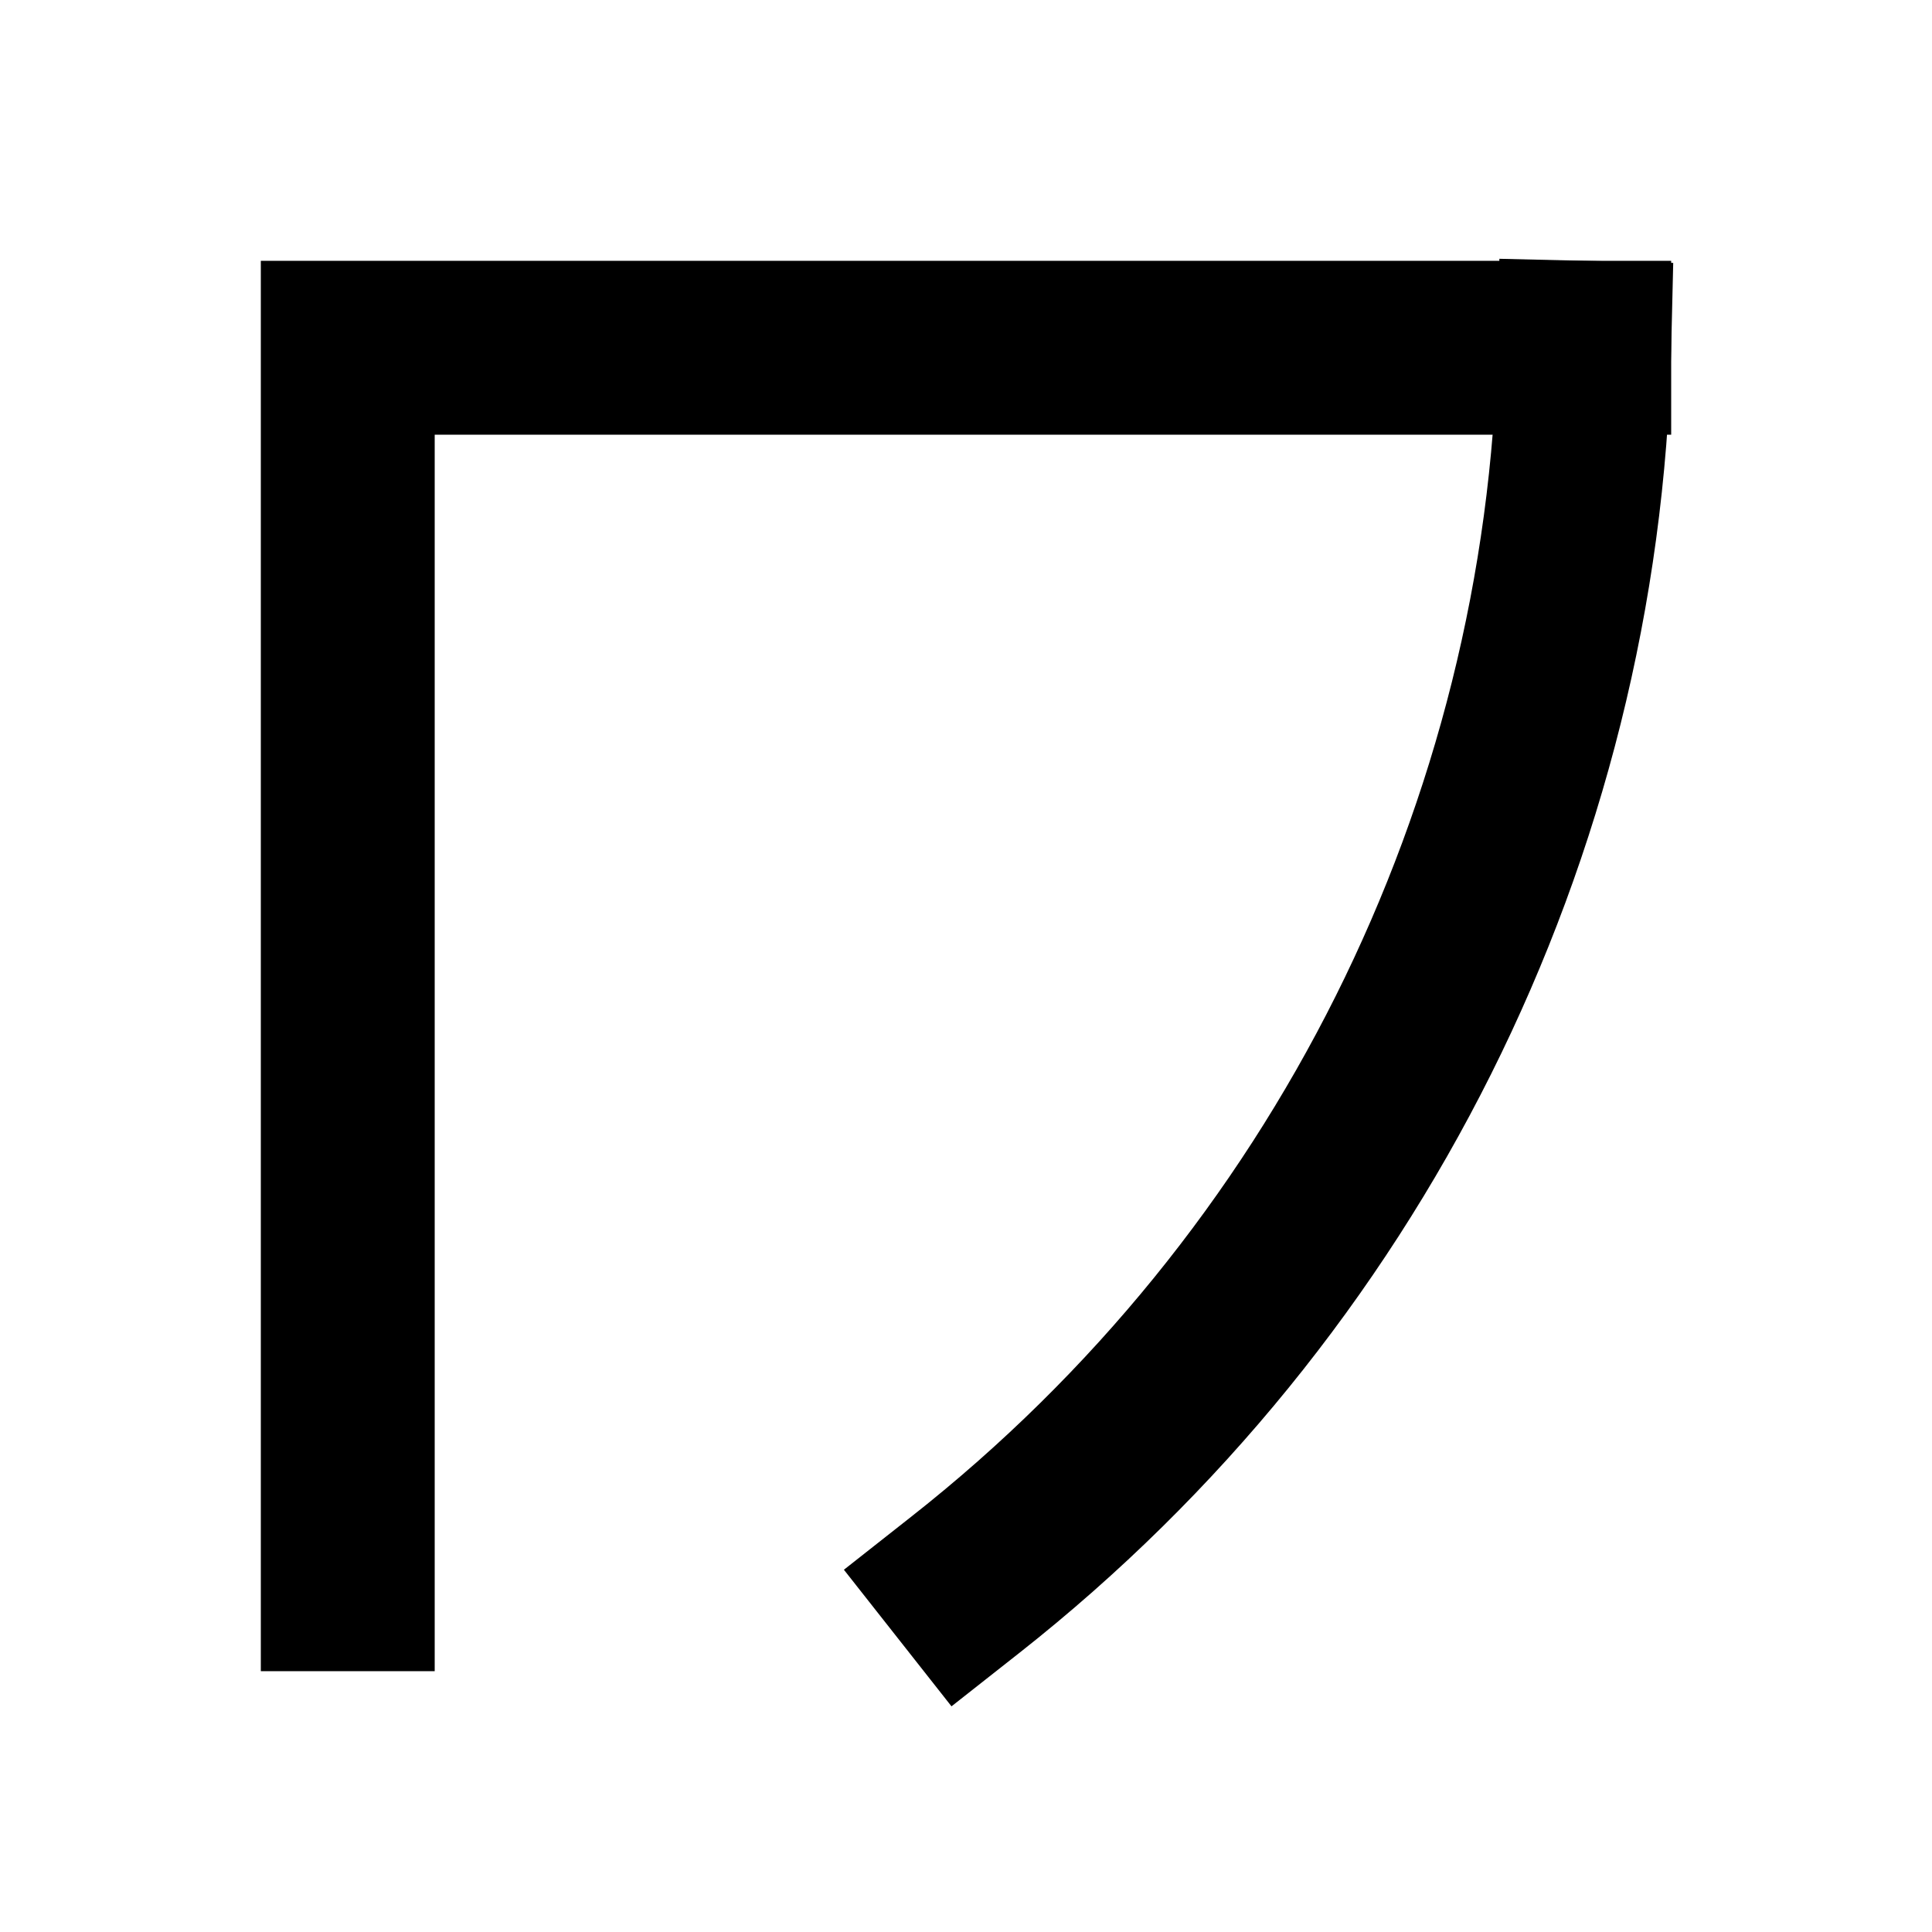
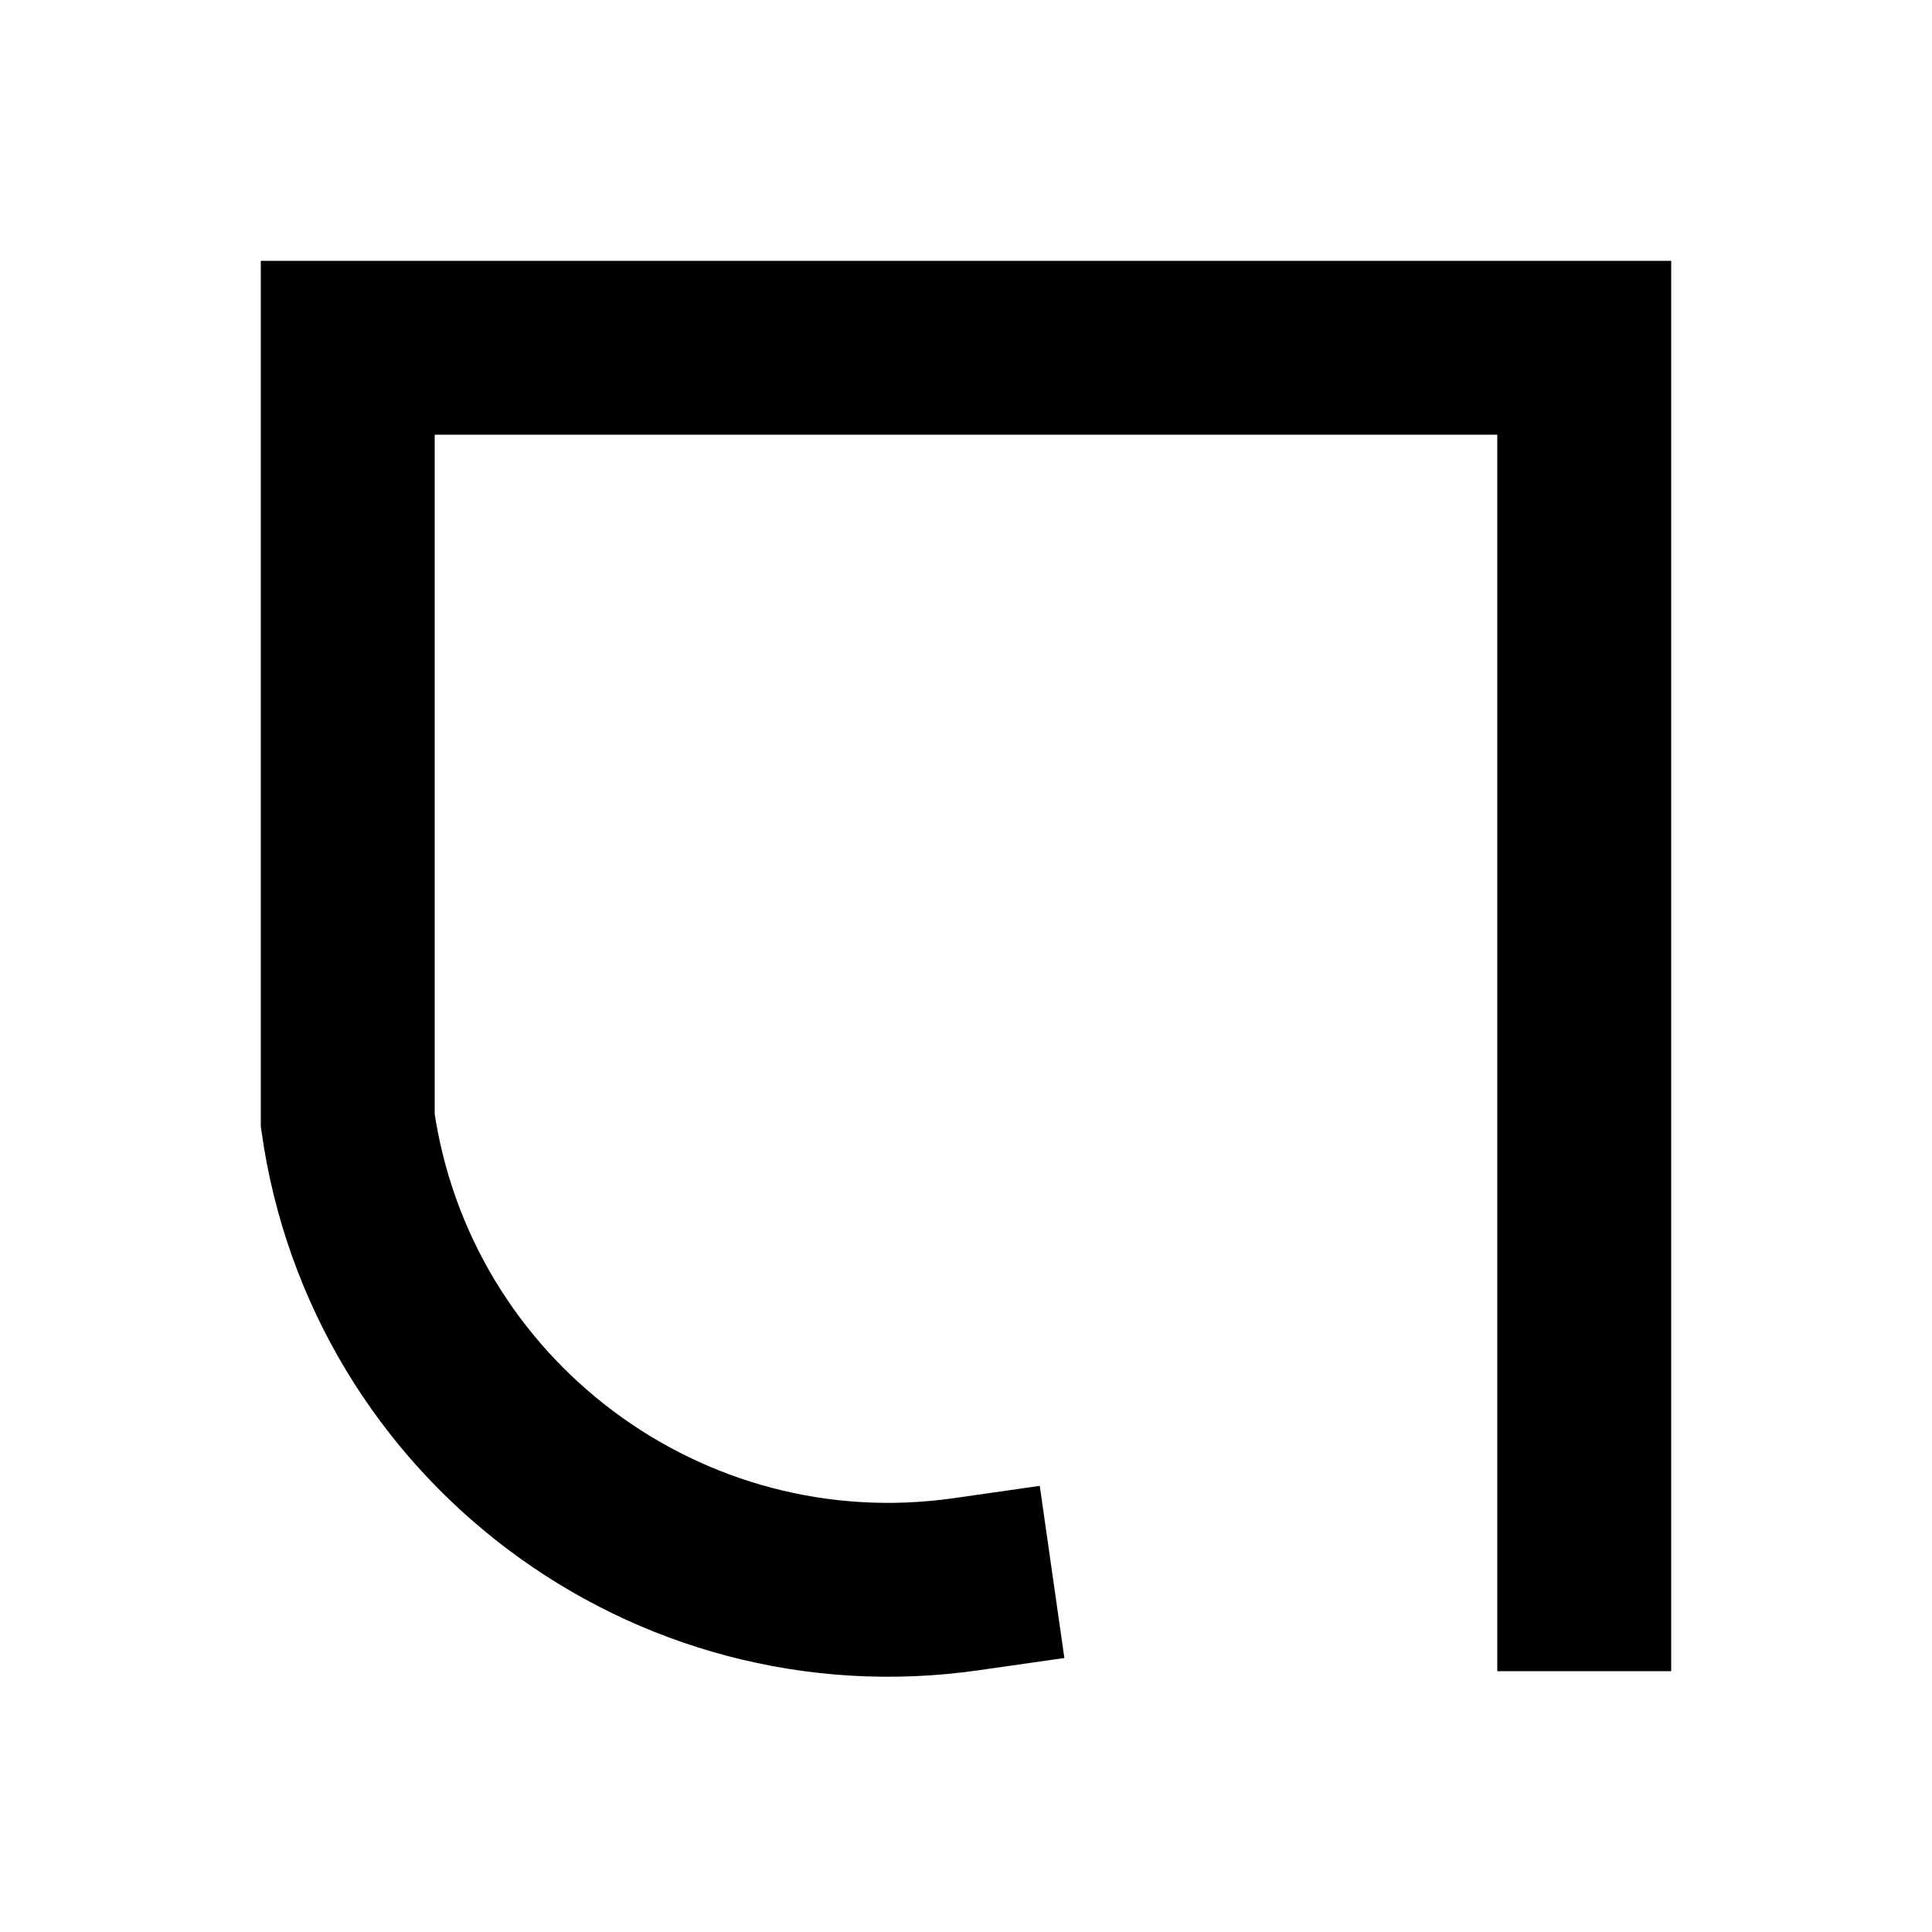
<svg xmlns="http://www.w3.org/2000/svg" viewBox="0 0 100 100" fill="none" stroke="currentColor" stroke-width="9" stroke-linecap="square" stroke-linejoin="miter">
-   <path d="M 18 82 L 18 18 L 82 18" />
-   <path d="M 82 18 A 84 84 0 0 1 50 82" />
+   <path d="M 82 82 L 82 18 L 18 18 L 18 58 A 28.28 28.28 0 0 0 50 82" />
</svg>
